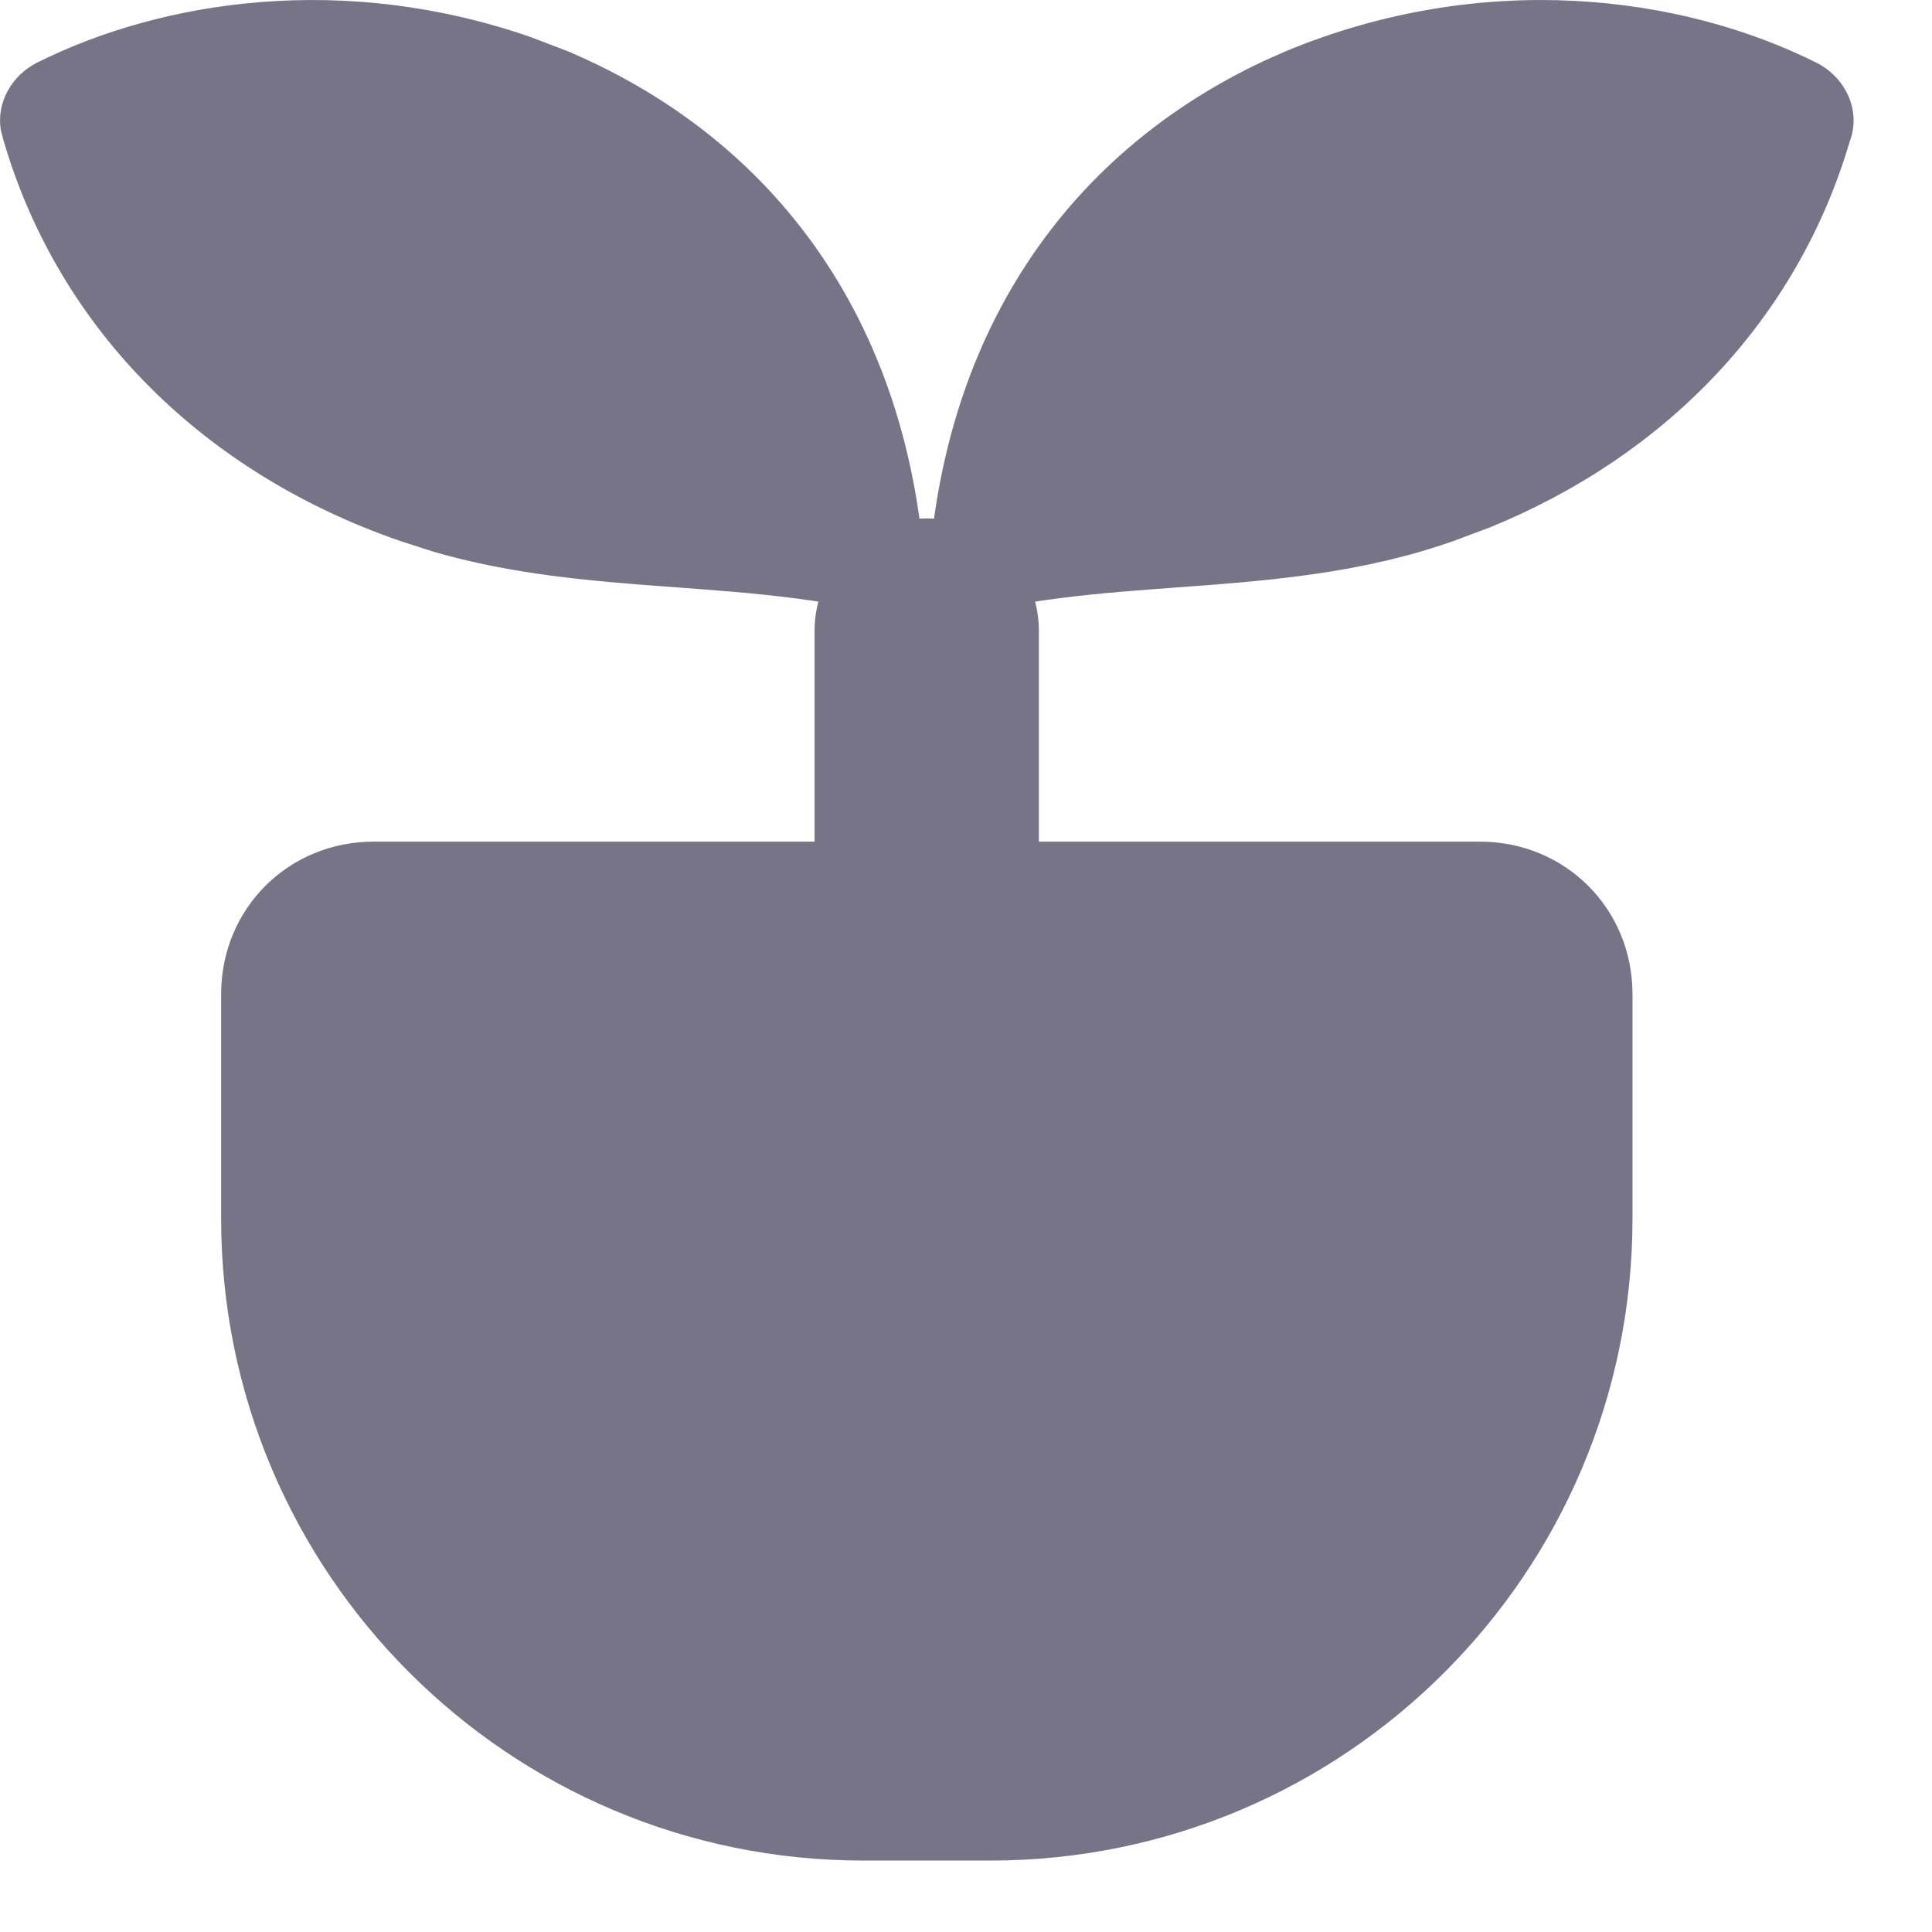
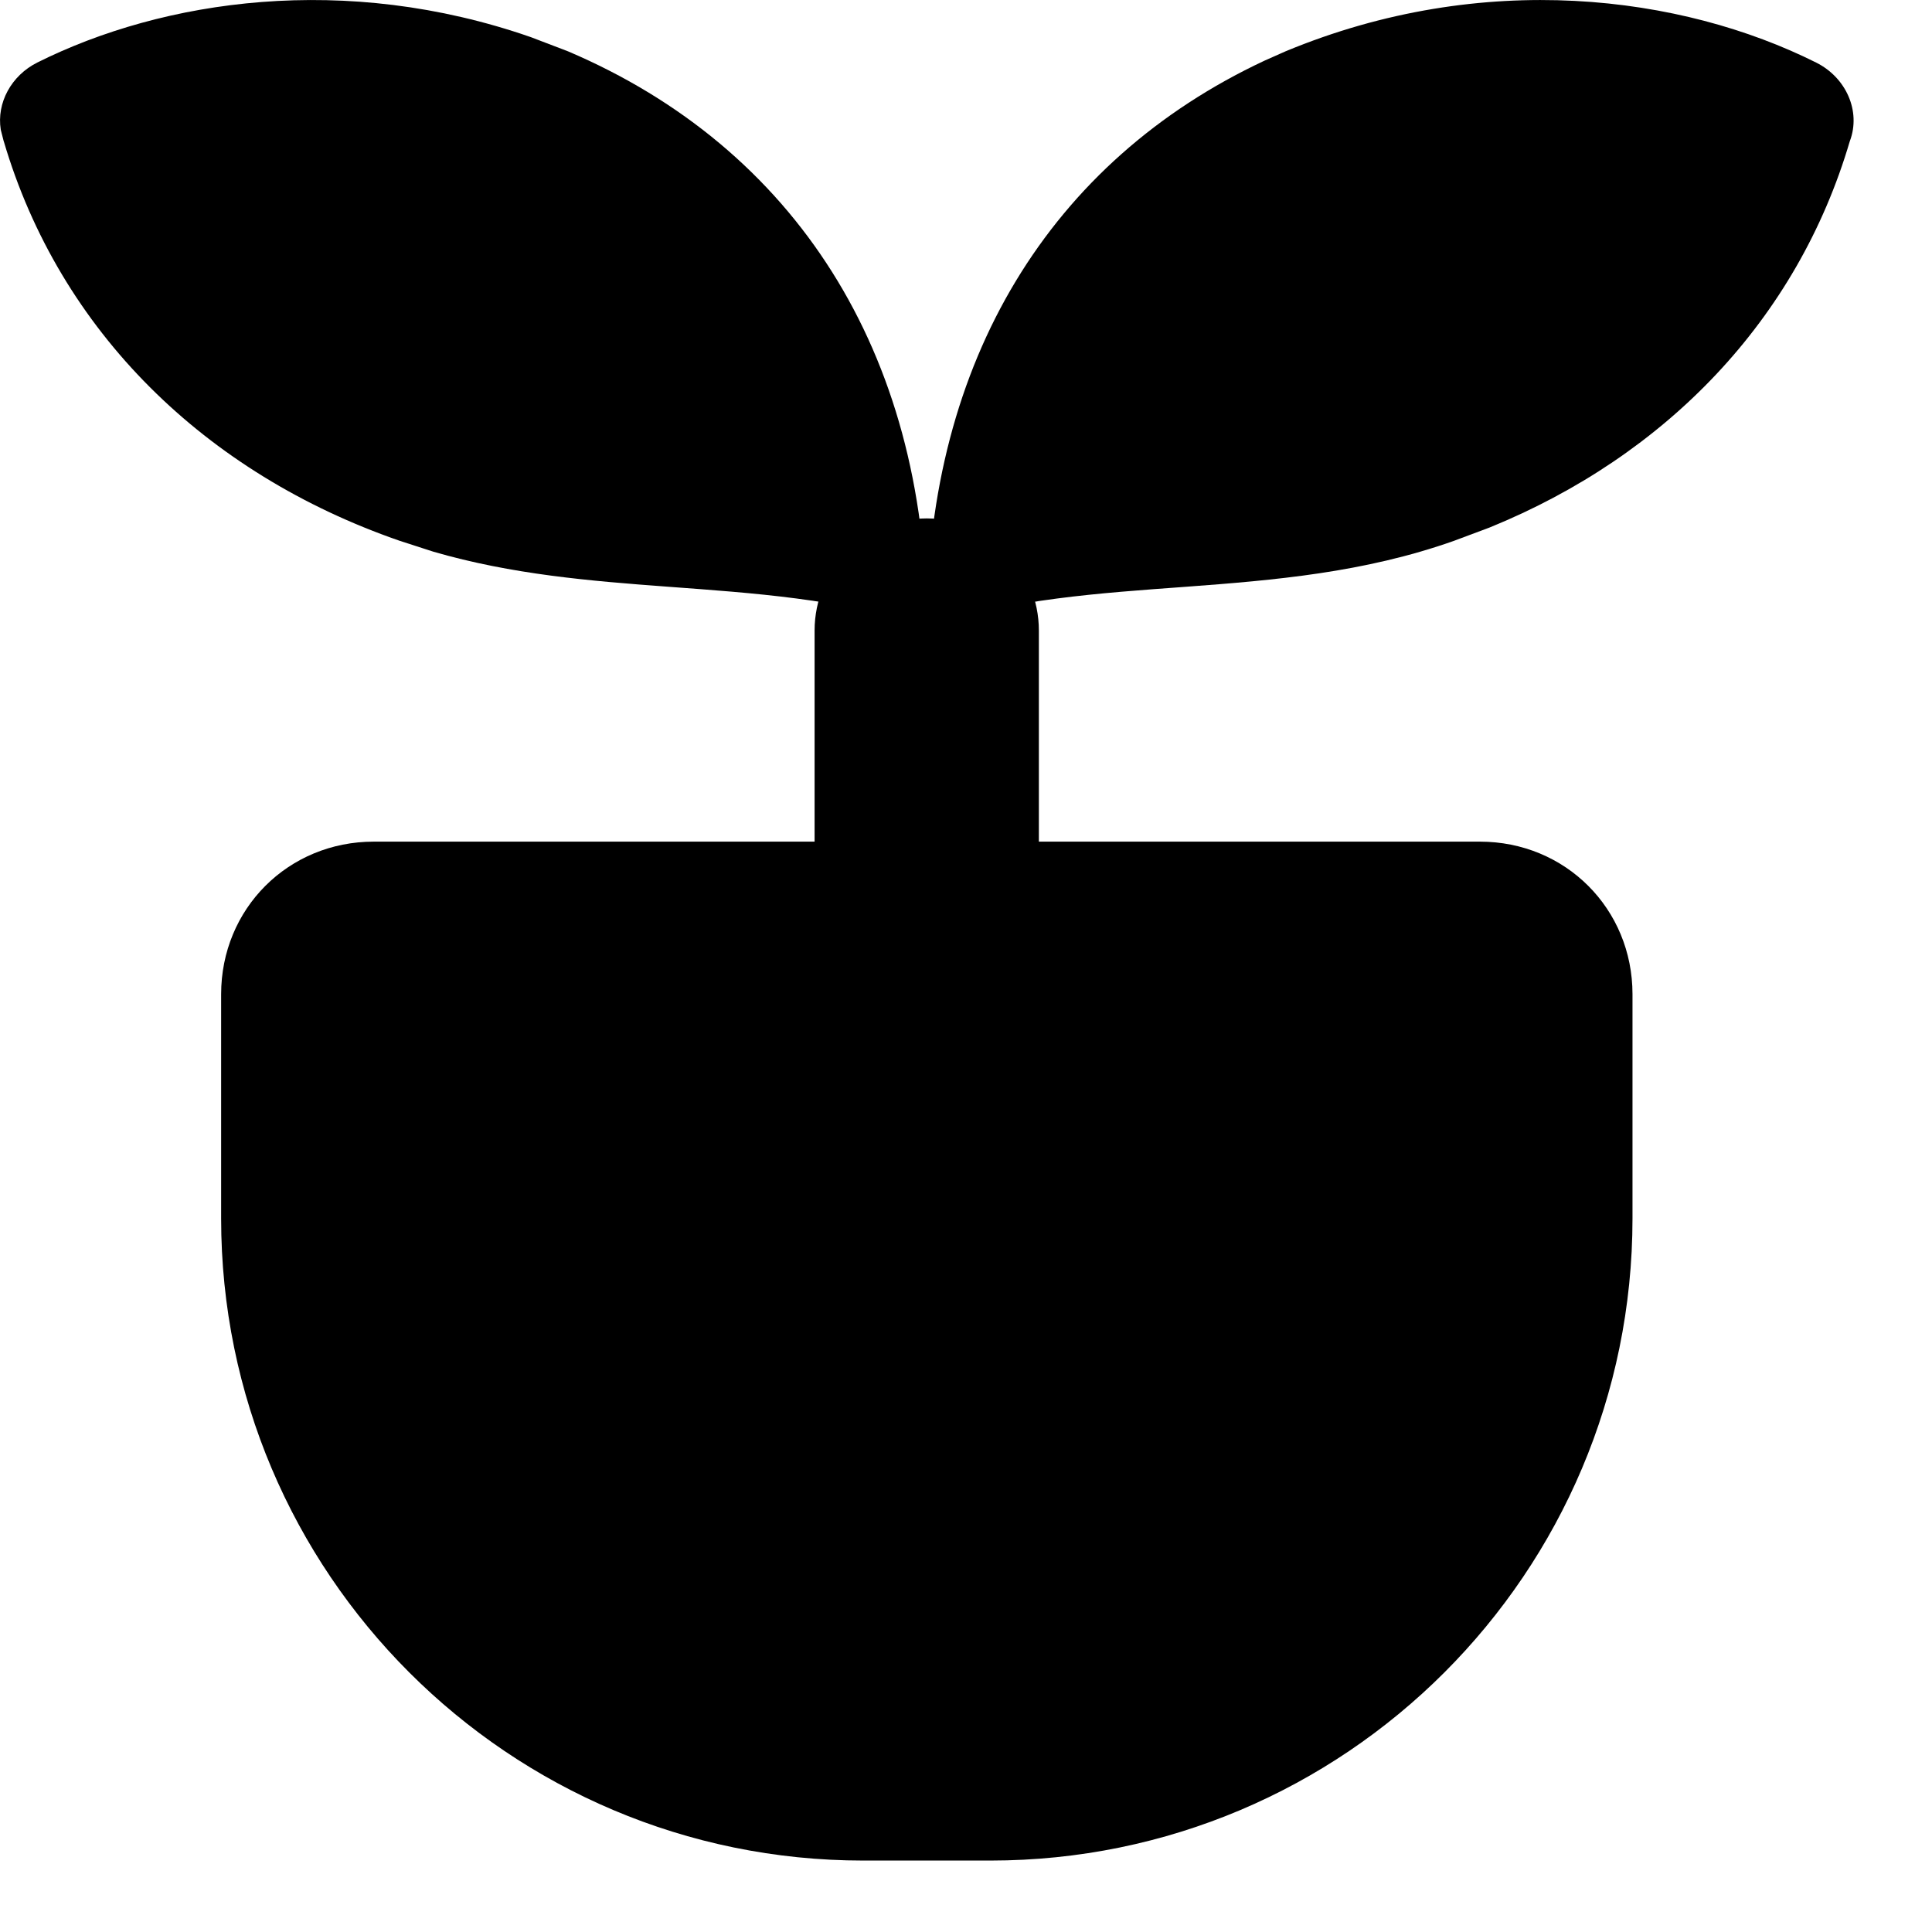
<svg xmlns="http://www.w3.org/2000/svg" width="23" height="23" viewBox="0 0 23 23" fill="none">
-   <path d="M0.46 0.775C1.954 0.029 4.11 -0.291 6.309 0.475L6.749 0.643C9.436 1.788 10.983 4.204 10.998 7.416C10.006 7.094 8.983 7.027 7.949 6.95C7.029 6.882 6.1 6.805 5.17 6.535L4.771 6.406C2.467 5.609 0.741 3.926 0.077 1.669L0.076 1.667L0.043 1.538C-0.005 1.236 0.161 0.925 0.46 0.775Z" fill="#777487" stroke="#777487" stroke-width="0.069" />
-   <path d="M15.317 0.643C17.665 -0.332 20.013 -0.021 21.606 0.776C21.948 0.947 22.117 1.33 21.99 1.667L21.989 1.669C21.367 3.786 19.811 5.397 17.72 6.248L17.295 6.407C16.232 6.783 15.168 6.873 14.117 6.951C13.083 7.027 12.059 7.094 11.067 7.417C11.082 4.305 12.534 1.941 15.067 0.754L15.317 0.643Z" fill="#777487" stroke="#777487" stroke-width="0.069" />
-   <path d="M11.033 6.206C11.751 6.206 12.333 6.789 12.333 7.507V12.756C12.333 13.474 11.751 14.057 11.033 14.057C10.315 14.057 9.732 13.474 9.732 12.756V7.507C9.732 6.789 10.315 6.206 11.033 6.206Z" fill="#777487" stroke="#777487" stroke-width="0.069" />
-   <path d="M17.618 10.216C18.527 10.216 19.238 10.926 19.238 11.836V14.505C19.238 18.617 15.903 21.953 11.79 21.953H10.277C6.165 21.953 2.829 18.617 2.829 14.505V11.836C2.829 10.926 3.54 10.216 4.449 10.216H17.618Z" fill="#777487" stroke="#777487" stroke-width="0.393" />
+   <path d="M0.46 0.775C1.954 0.029 4.11 -0.291 6.309 0.475L6.749 0.643C9.436 1.788 10.983 4.204 10.998 7.416C10.006 7.094 8.983 7.027 7.949 6.95C7.029 6.882 6.1 6.805 5.17 6.535L4.771 6.406C2.467 5.609 0.741 3.926 0.077 1.669L0.076 1.667L0.043 1.538C-0.005 1.236 0.161 0.925 0.46 0.775Z" fill="currentColor" stroke="currentColor" stroke-width="0.069" />
+   <path d="M15.317 0.643C17.665 -0.332 20.013 -0.021 21.606 0.776C21.948 0.947 22.117 1.33 21.99 1.667L21.989 1.669C21.367 3.786 19.811 5.397 17.72 6.248L17.295 6.407C16.232 6.783 15.168 6.873 14.117 6.951C13.083 7.027 12.059 7.094 11.067 7.417C11.082 4.305 12.534 1.941 15.067 0.754L15.317 0.643Z" fill="currentColor" stroke="currentColor" stroke-width="0.069" />
+   <path d="M11.033 6.206C11.751 6.206 12.333 6.789 12.333 7.507V12.756C12.333 13.474 11.751 14.057 11.033 14.057C10.315 14.057 9.732 13.474 9.732 12.756V7.507C9.732 6.789 10.315 6.206 11.033 6.206Z" fill="currentColor" stroke="currentColor" stroke-width="0.069" />
+   <path d="M17.618 10.216C18.527 10.216 19.238 10.926 19.238 11.836V14.505C19.238 18.617 15.903 21.953 11.79 21.953H10.277C6.165 21.953 2.829 18.617 2.829 14.505V11.836C2.829 10.926 3.54 10.216 4.449 10.216H17.618Z" fill="currentColor" stroke="currentColor" stroke-width="0.393" />
</svg>
